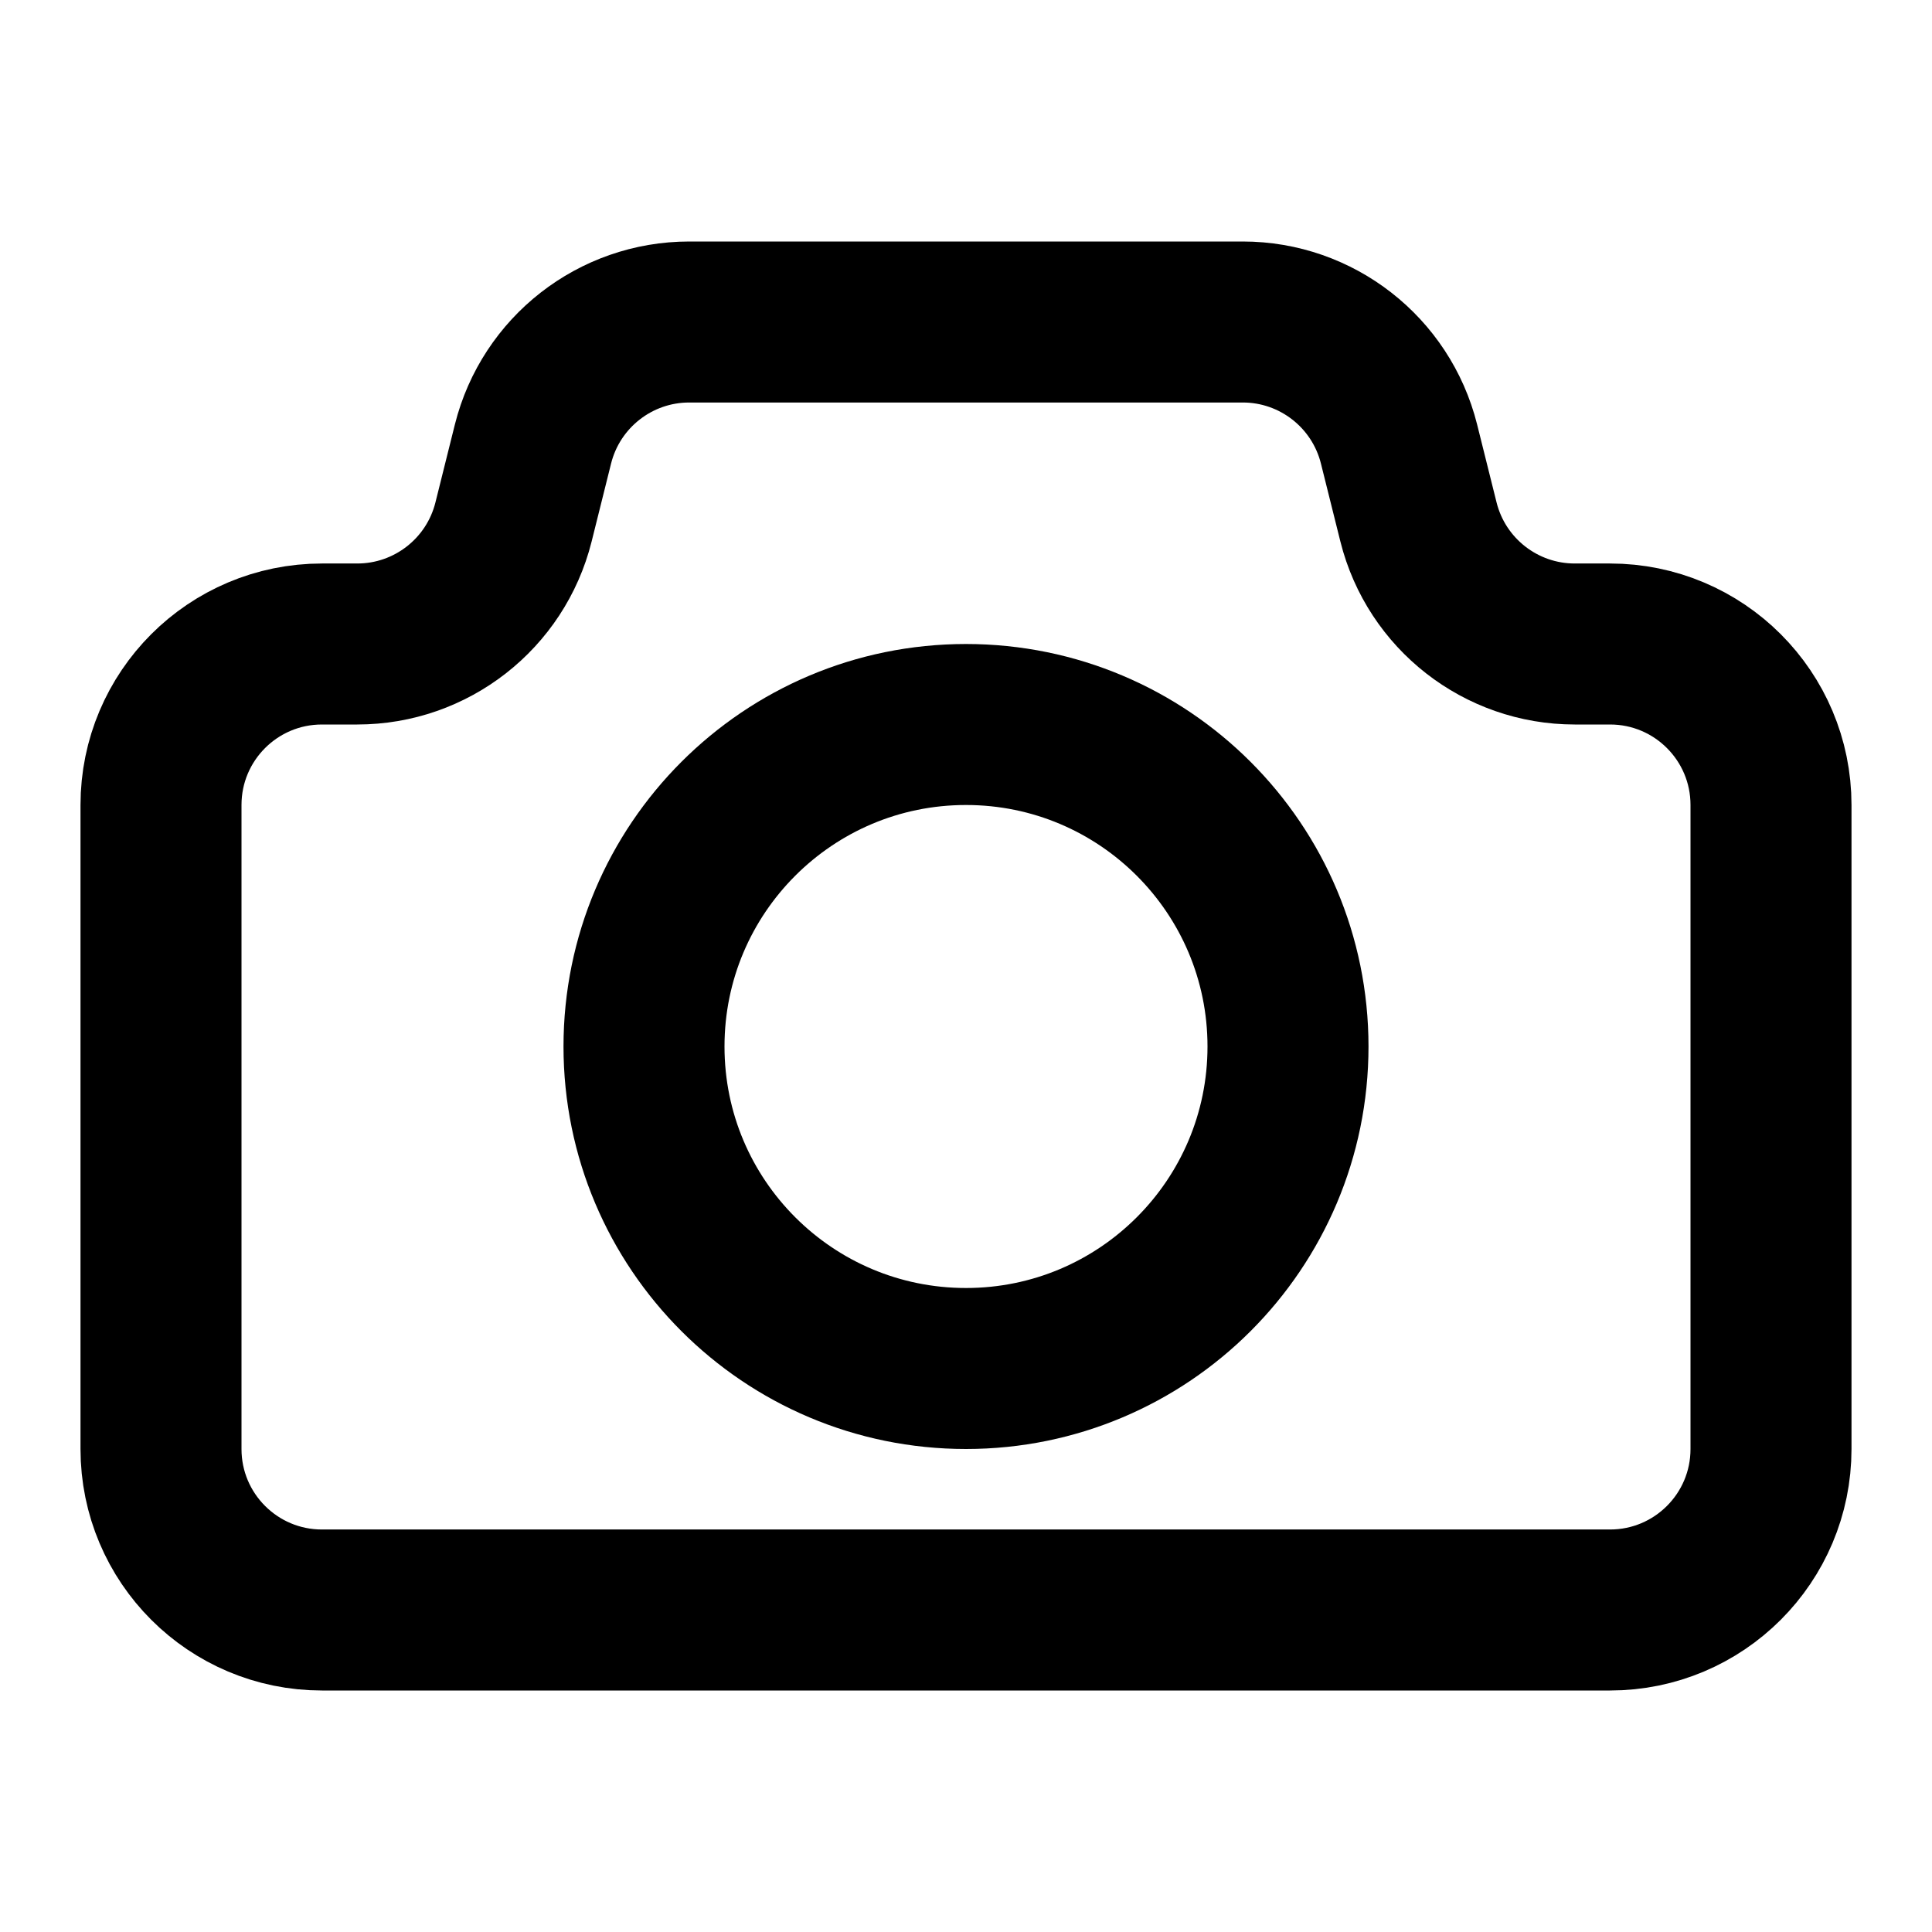
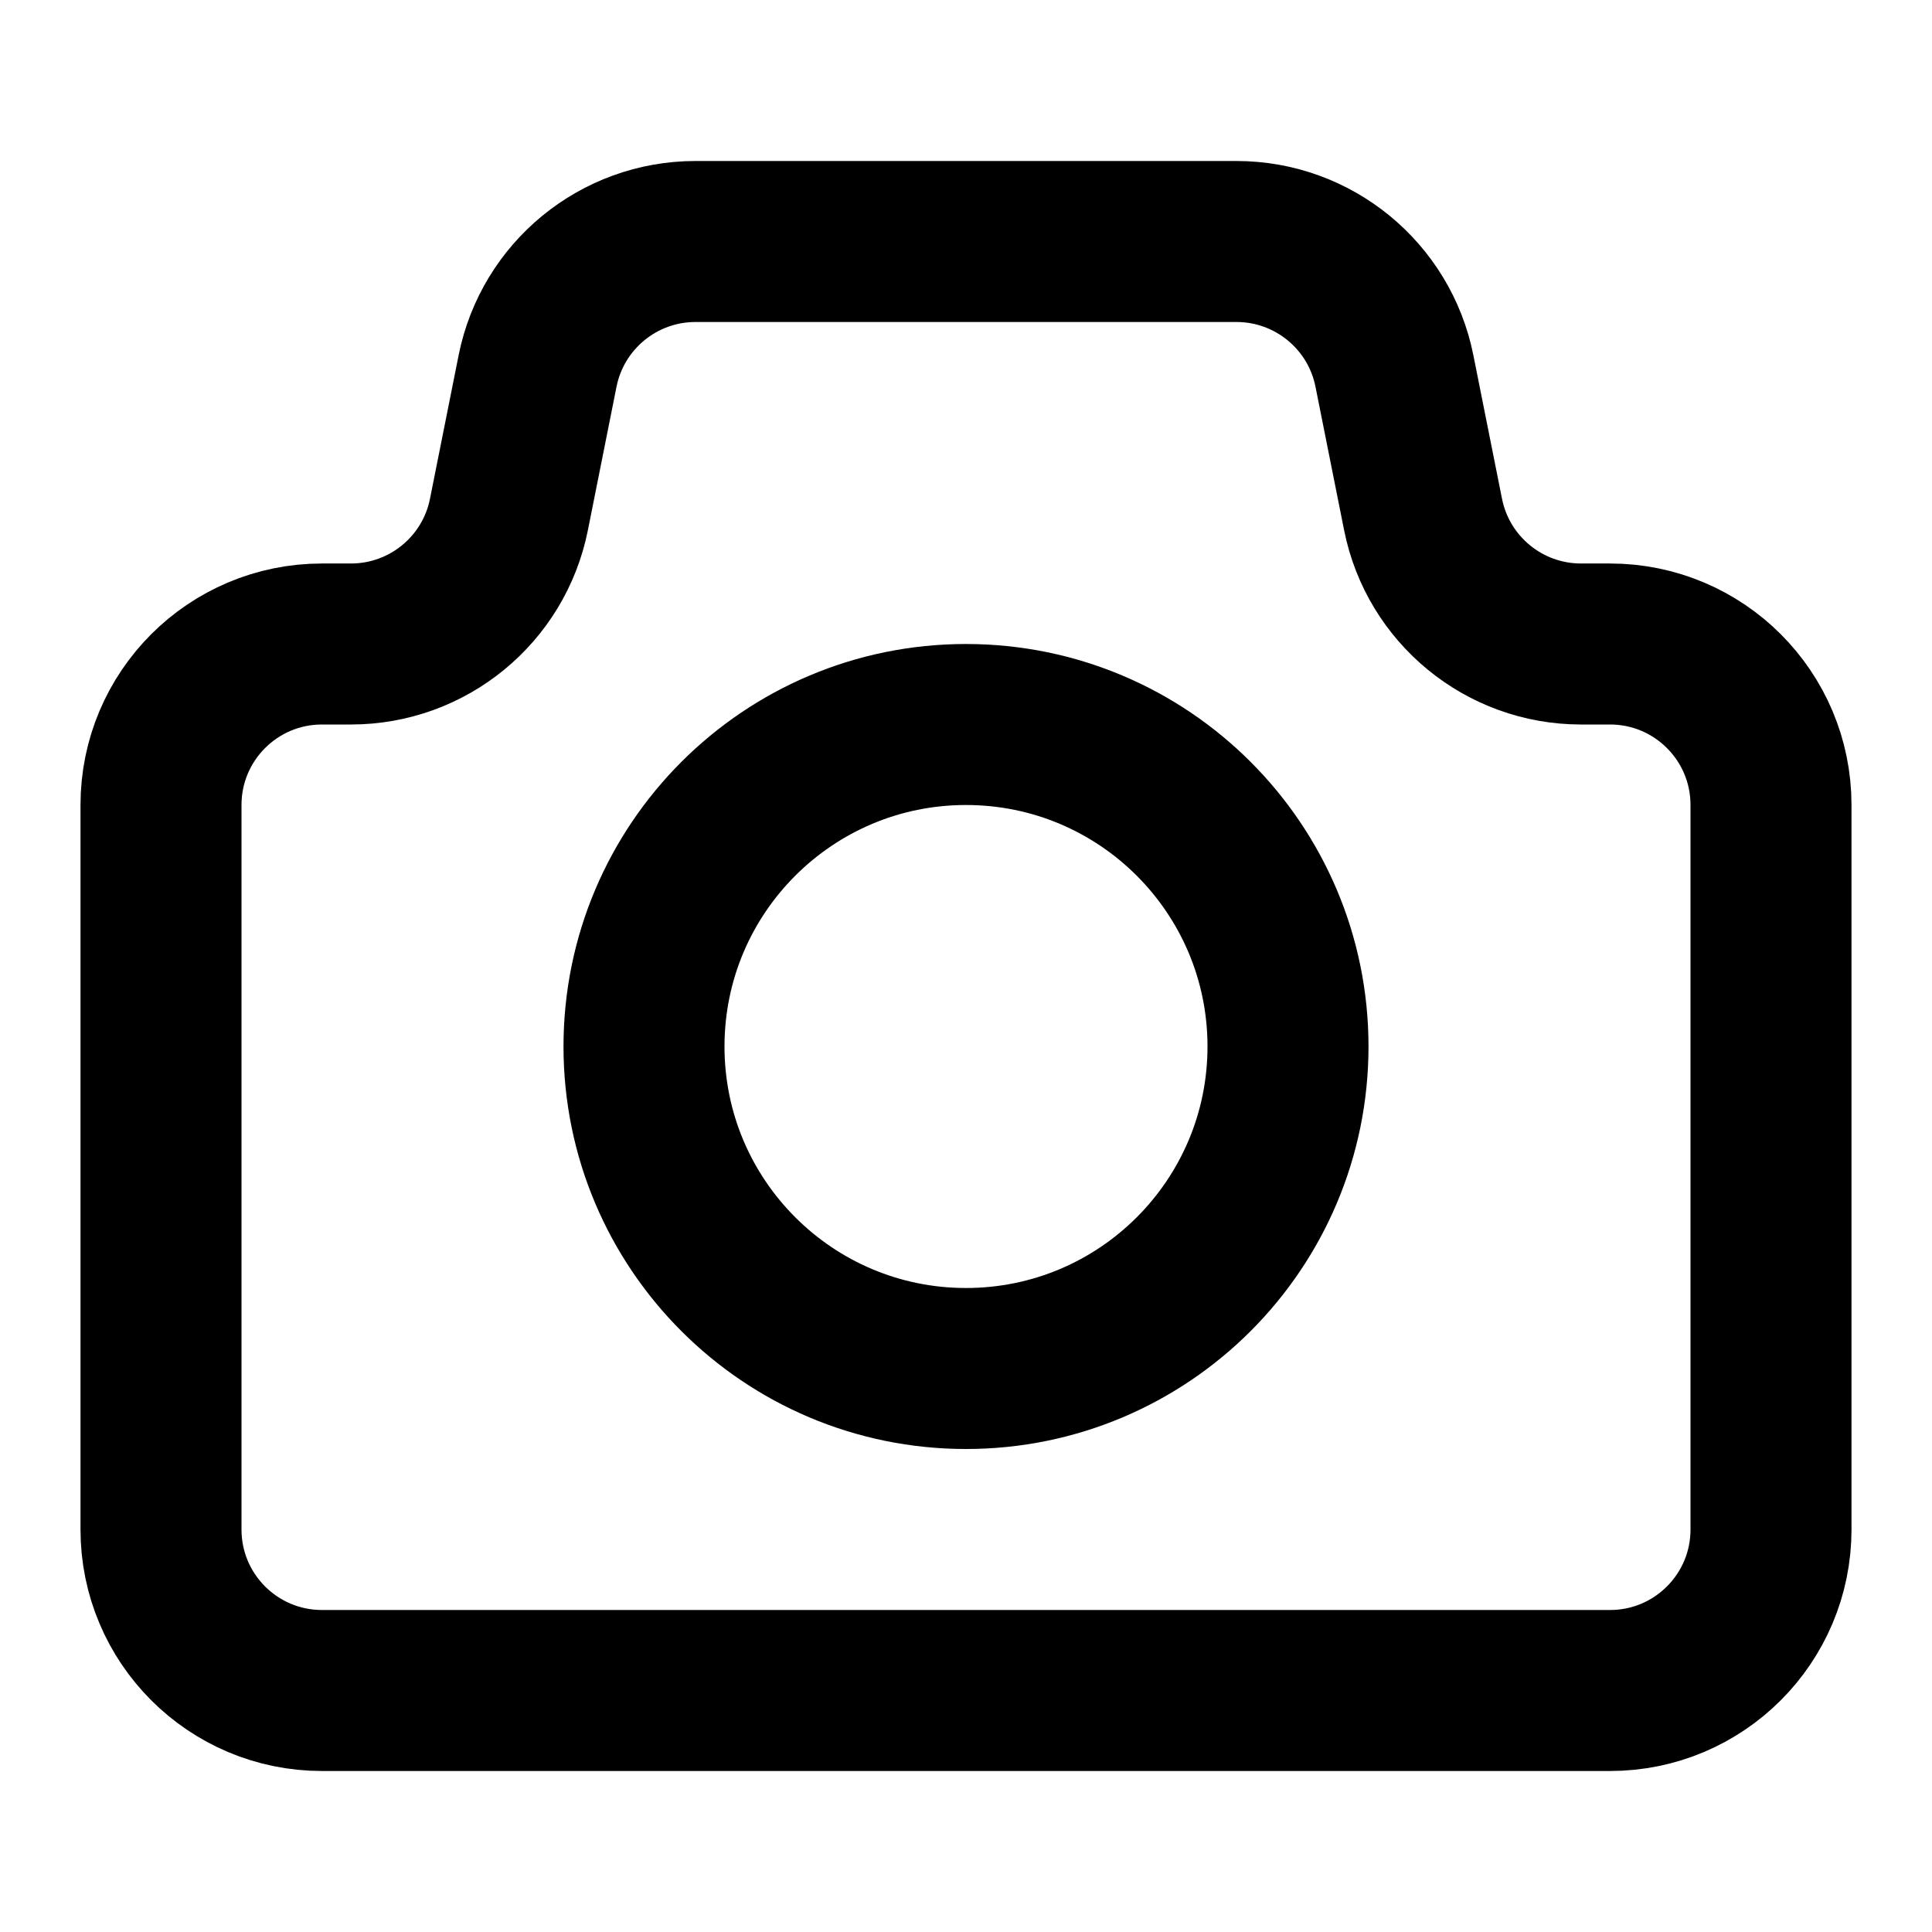
<svg xmlns="http://www.w3.org/2000/svg" width="24" height="24" viewBox="0 0 24 24" fill="none">
-   <path d="M6.379 6.485L6.621 5.515C6.844 4.625 7.644 4 8.562 4H15.438C16.356 4 17.156 4.625 17.379 5.515L17.621 6.485C17.844 7.375 18.644 8 19.562 8H20C21.105 8 22 8.895 22 10V18C22 19.105 21.105 20 20 20H4C2.895 20 2 19.105 2 18V10C2 8.895 2.895 8 4 8H4.438C5.356 8 6.156 7.375 6.379 6.485Z" stroke="black" stroke-width="2" stroke-linecap="round" stroke-linejoin="round" />
+   <path d="M6.322 6.392L6.678 4.608C6.865 3.673 7.686 3 8.64 3H15.36C16.314 3 17.135 3.673 17.322 4.608L17.678 6.392C17.865 7.327 18.686 8 19.64 8H20C21.105 8 22 8.895 22 10V19C22 20.105 21.105 21 20 21H4C2.895 21 2 20.105 2 19V10C2 8.895 2.895 8 4 8H4.36C5.314 8 6.135 7.327 6.322 6.392Z" stroke="black" stroke-width="2" stroke-linecap="round" stroke-linejoin="round" />
  <circle cx="12" cy="13" r="4" stroke="black" stroke-width="2" stroke-linecap="round" stroke-linejoin="round" />
</svg>
